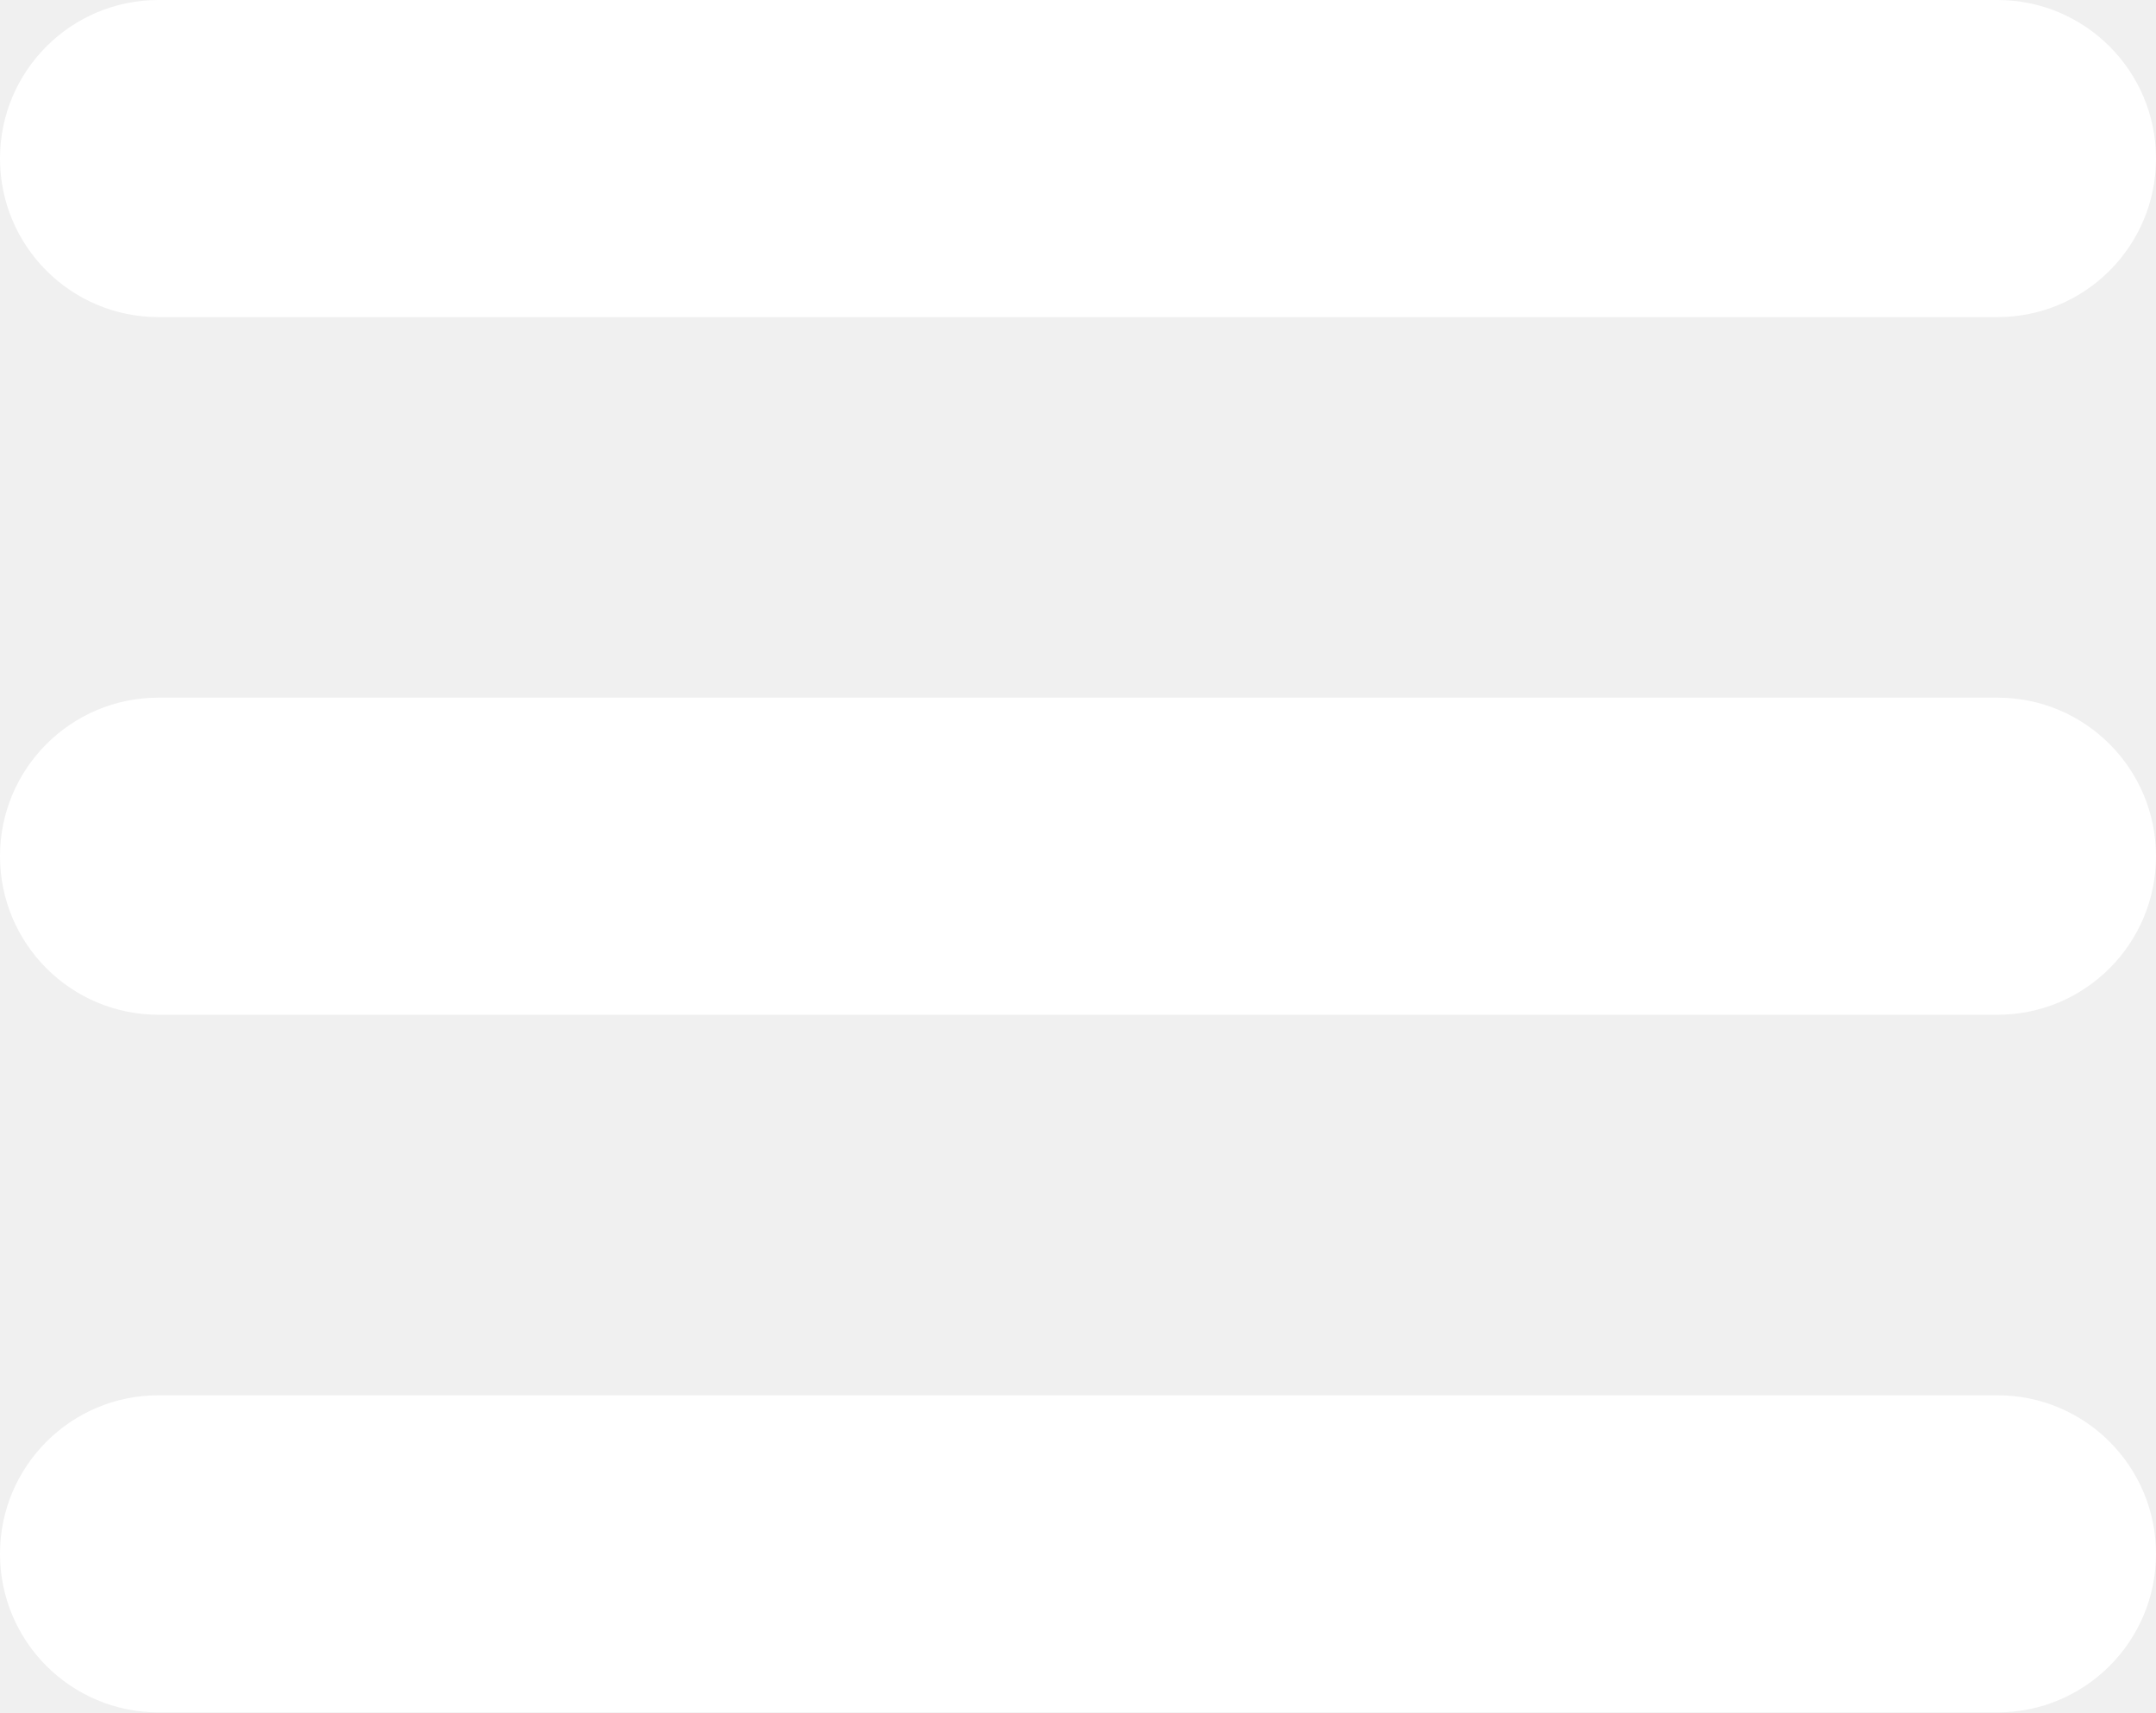
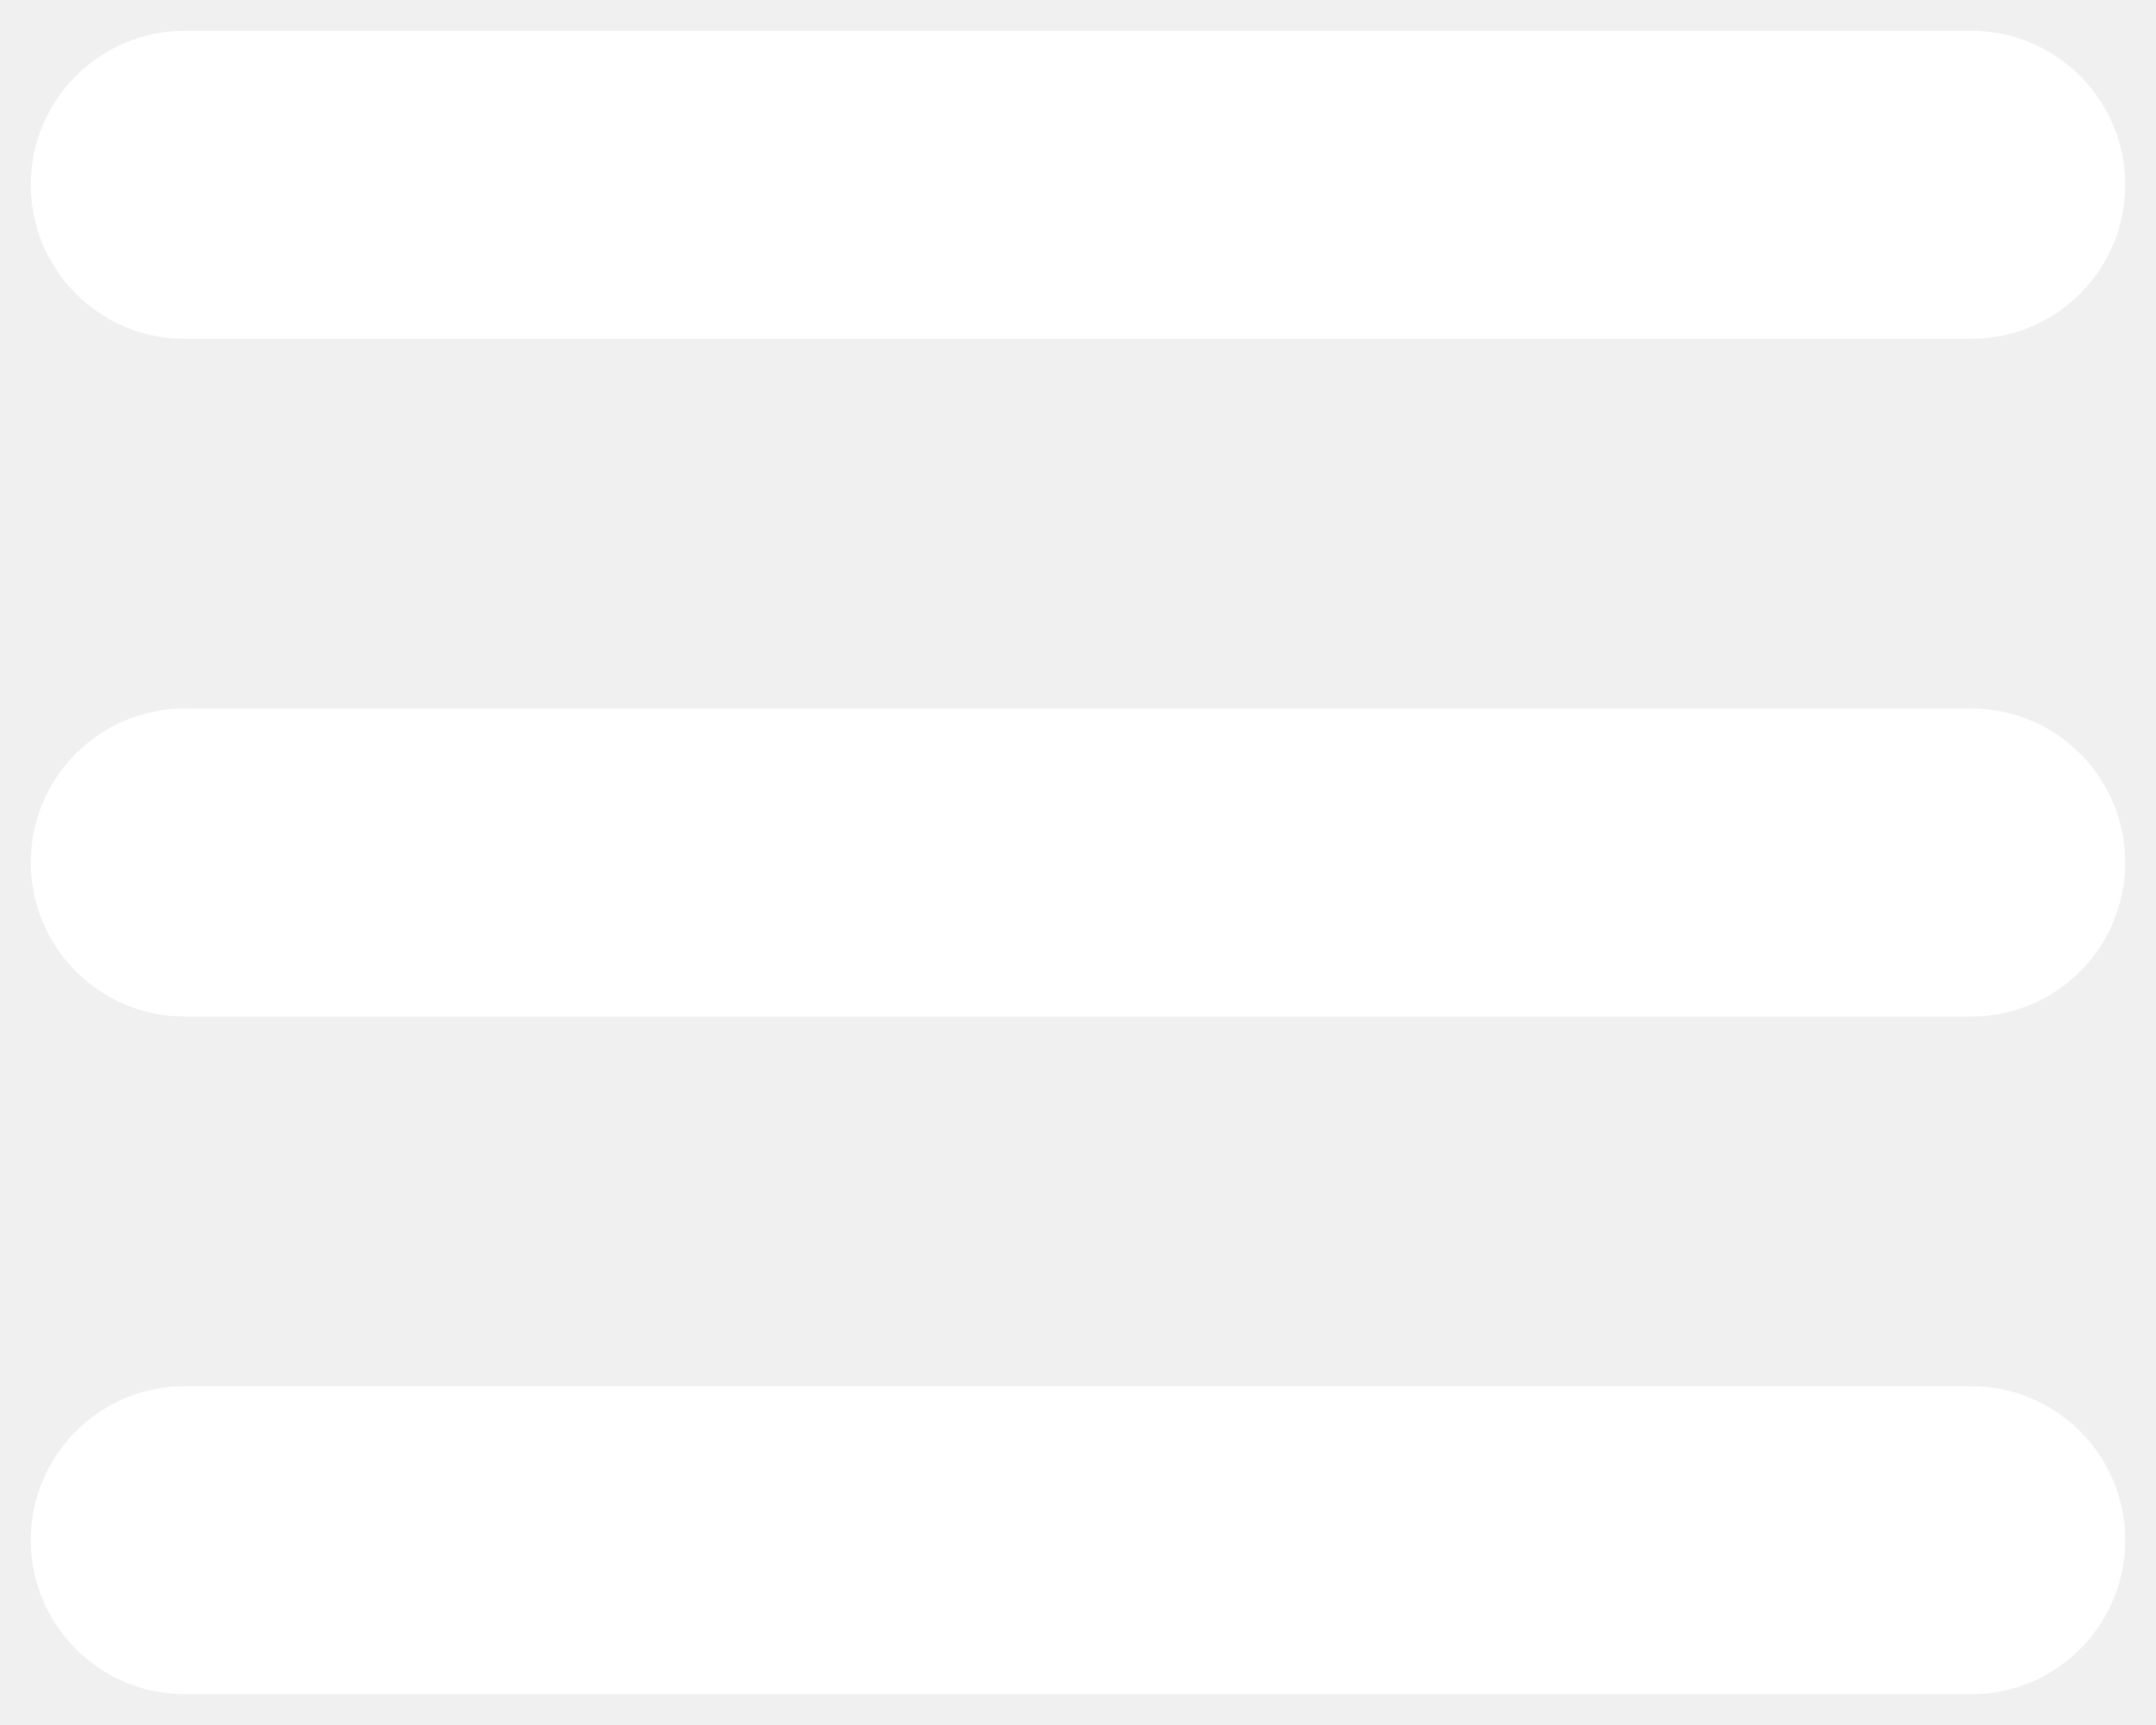
- <svg xmlns="http://www.w3.org/2000/svg" width="34" height="27" viewBox="0 0 34 27" fill="none">
-   <rect width="34" height="5" rx="2.5" fill="white" />
-   <rect y="11" width="34" height="5" rx="2.5" fill="white" />
-   <rect y="22" width="34" height="5" rx="2.5" fill="white" />
+ <svg xmlns="http://www.w3.org/2000/svg" width="35" height="28" viewBox="0 0 35 28" fill="none">
+   <rect x="0.5" y="0.5" width="34" height="5" rx="2.5" fill="white" />
+   <rect x="0.5" y="11.5" width="34" height="5" rx="2.5" fill="white" />
+   <rect x="0.5" y="22.5" width="34" height="5" rx="2.5" fill="white" />
</svg>
